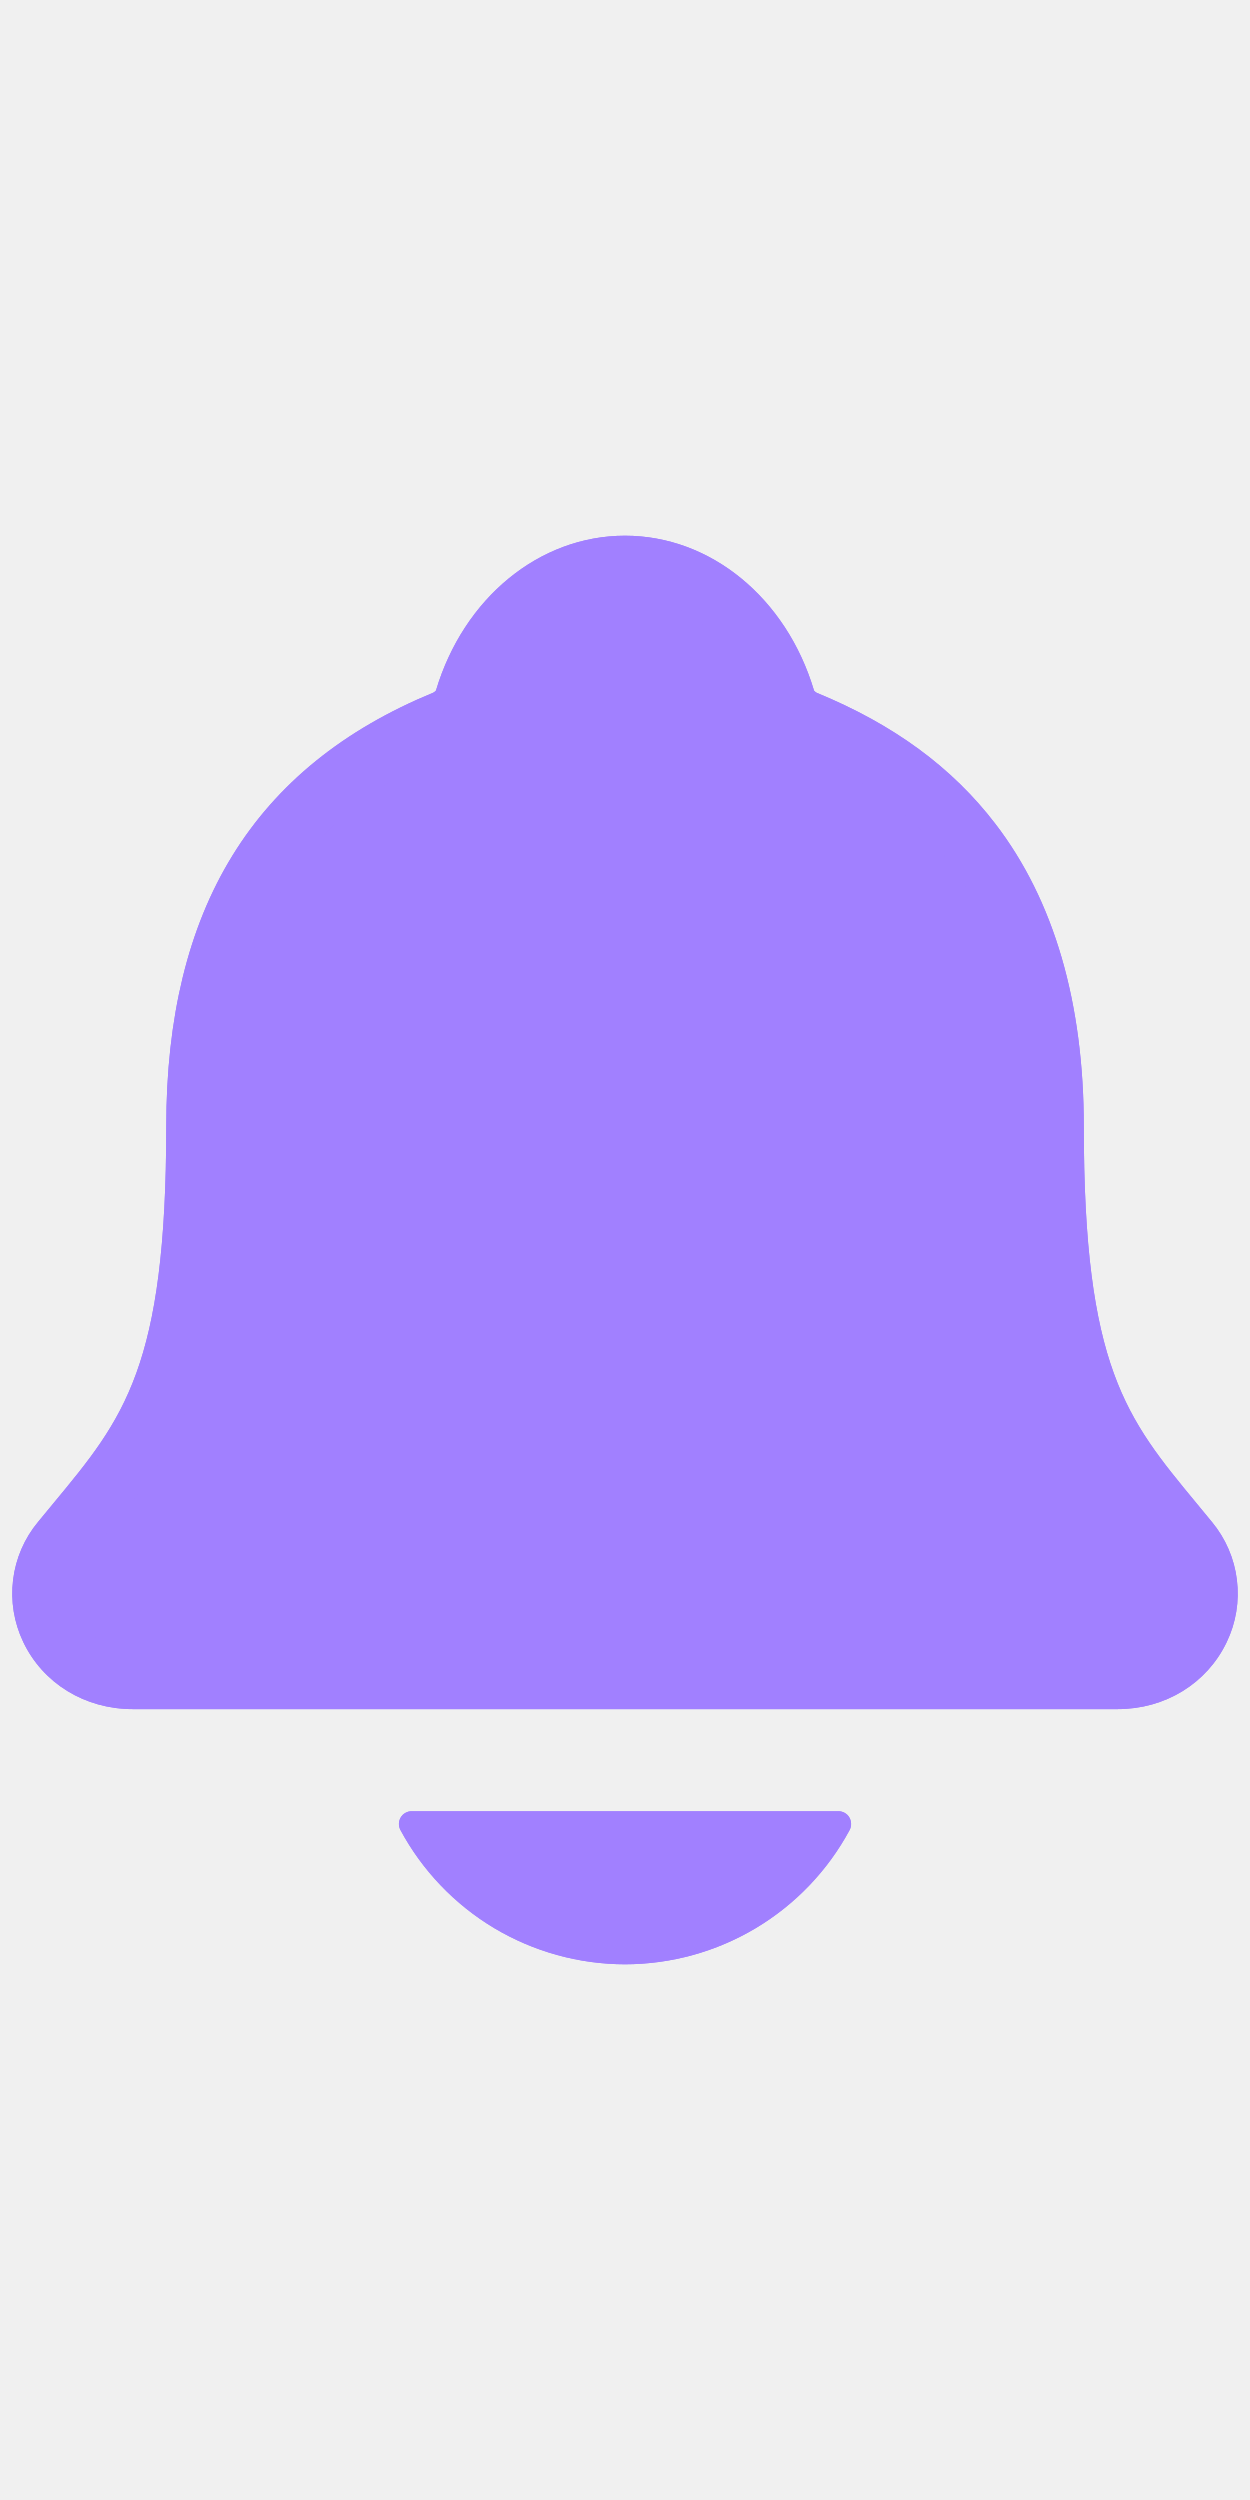
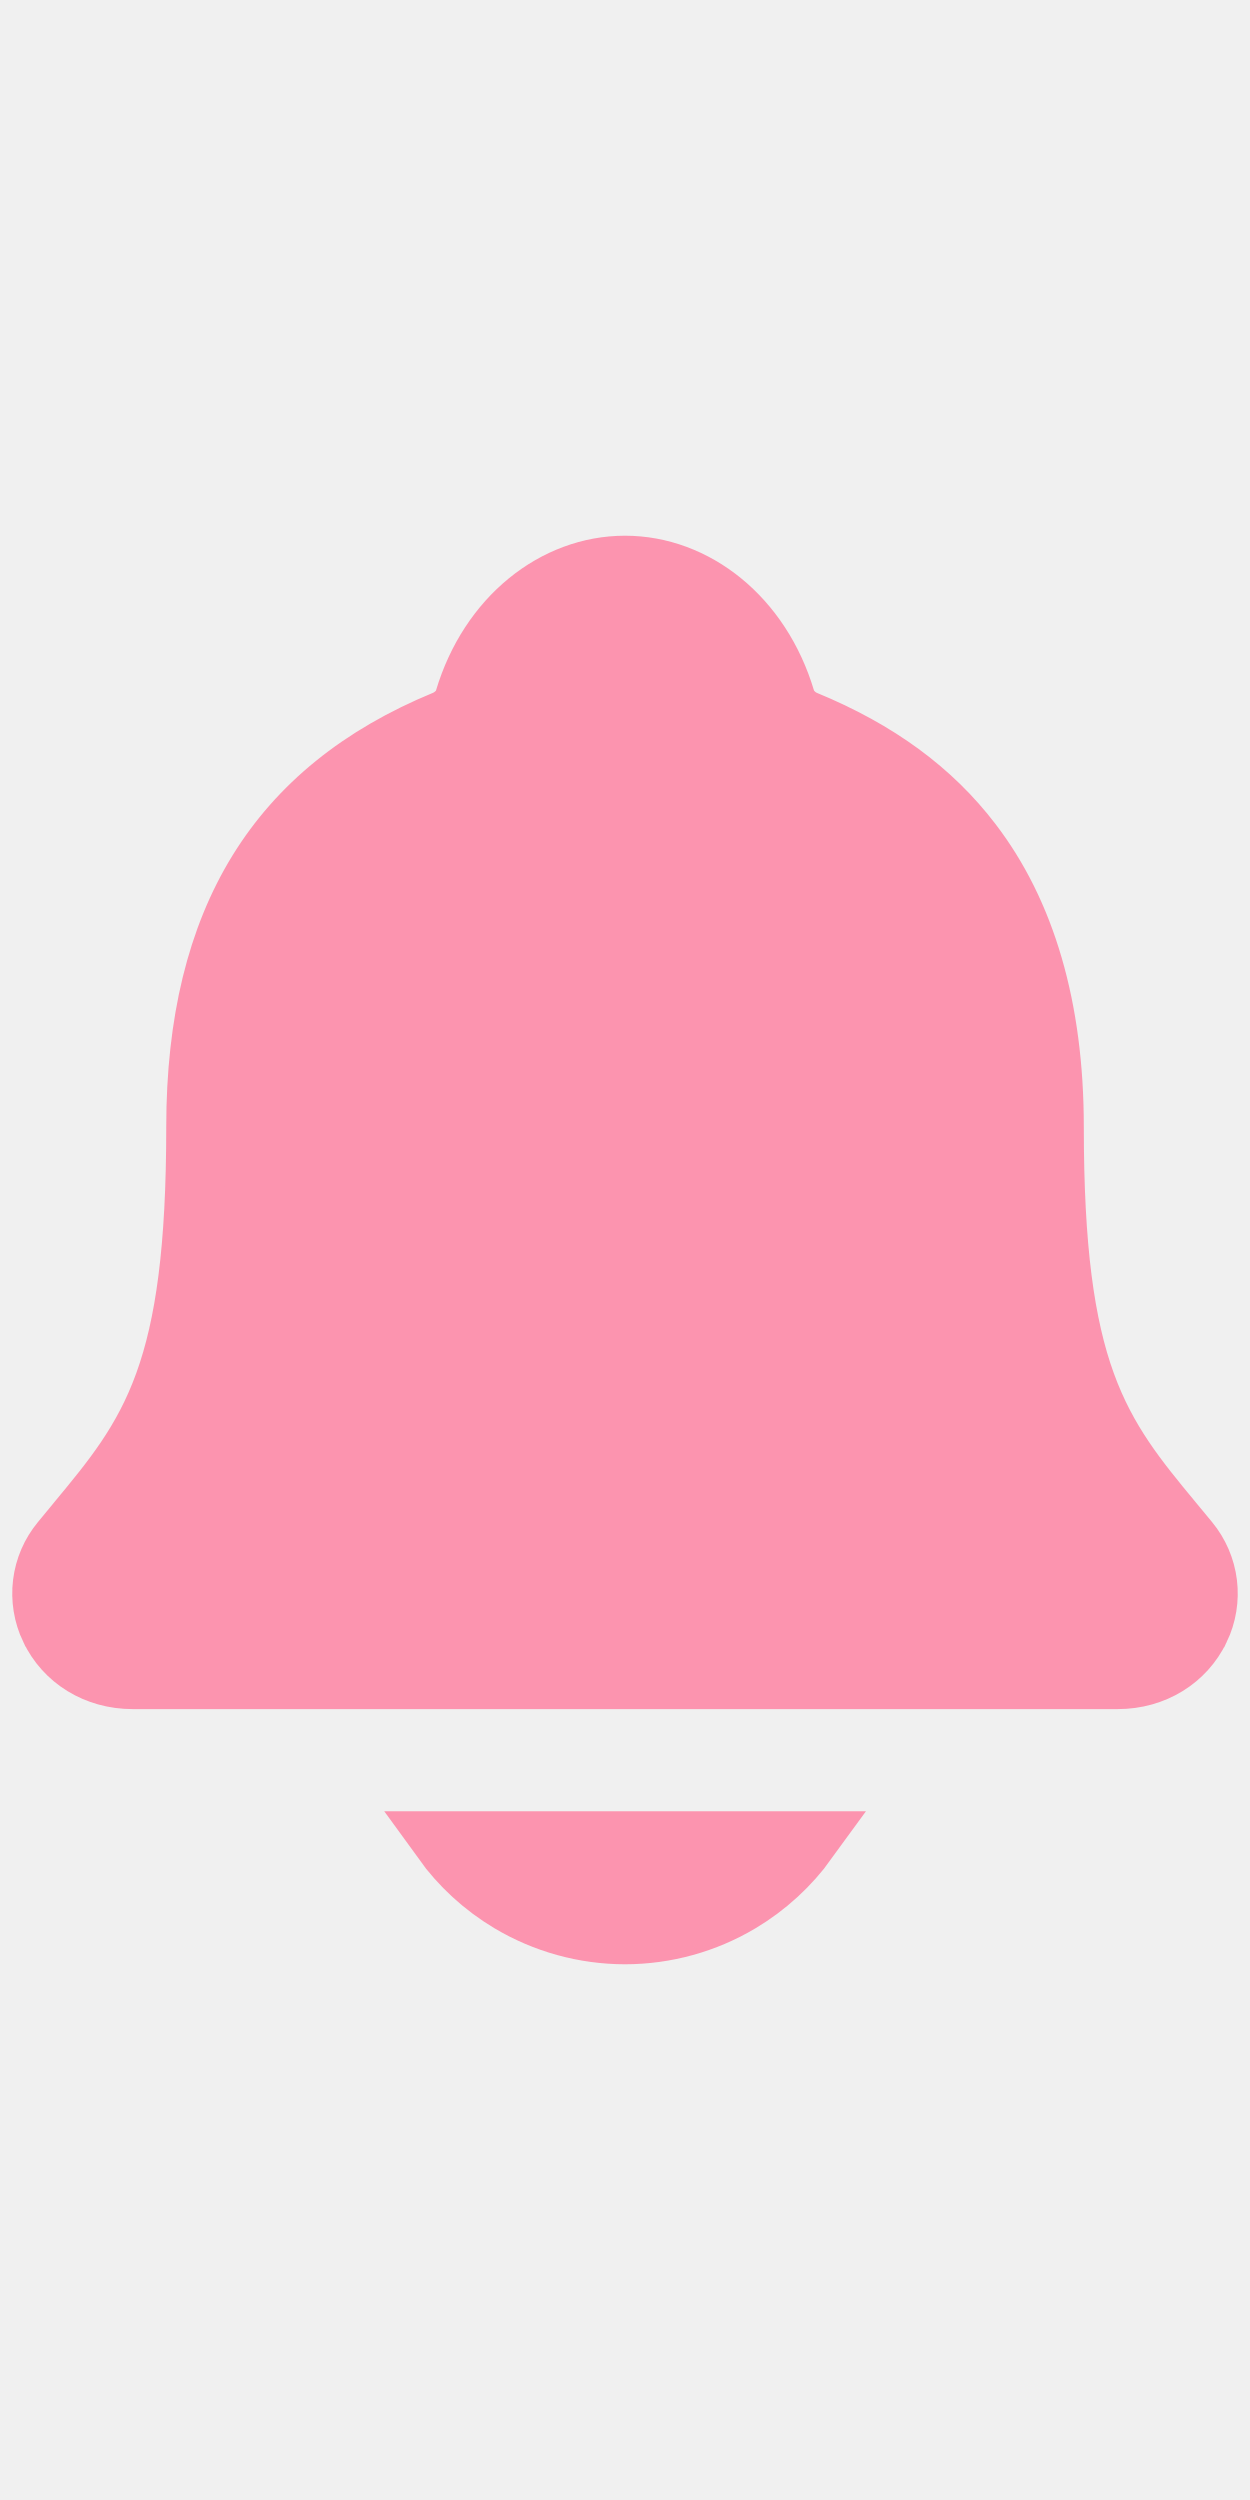
<svg xmlns="http://www.w3.org/2000/svg" width="21" height="42" viewBox="0 0 21 42" fill="none">
-   <mask id="path-1-inside-1_424_13562" fill="white">
-     <path d="M20.361 25.57C20.273 25.463 20.185 25.356 20.1 25.253C18.921 23.827 18.208 22.967 18.208 18.931C18.208 16.842 17.708 15.127 16.723 13.842C15.996 12.892 15.015 12.171 13.72 11.639C13.704 11.63 13.689 11.617 13.676 11.603C13.211 10.044 11.937 9 10.5 9C9.063 9 7.79 10.044 7.324 11.601C7.312 11.615 7.297 11.627 7.281 11.636C4.261 12.88 2.793 15.265 2.793 18.93C2.793 22.967 2.081 23.827 0.901 25.251C0.815 25.354 0.728 25.459 0.639 25.569C0.409 25.846 0.264 26.183 0.22 26.54C0.176 26.897 0.235 27.259 0.39 27.584C0.721 28.28 1.425 28.713 2.229 28.713H18.777C19.577 28.713 20.277 28.281 20.608 27.588C20.765 27.263 20.824 26.9 20.78 26.543C20.737 26.185 20.591 25.848 20.361 25.57ZM10.5 33C11.274 32.999 12.034 32.789 12.698 32.392C13.363 31.994 13.907 31.425 14.274 30.743C14.291 30.71 14.3 30.674 14.298 30.637C14.297 30.6 14.287 30.564 14.268 30.532C14.249 30.5 14.222 30.474 14.19 30.456C14.157 30.438 14.121 30.428 14.084 30.429H6.917C6.88 30.428 6.844 30.438 6.812 30.456C6.779 30.474 6.752 30.5 6.733 30.532C6.714 30.564 6.703 30.6 6.702 30.637C6.701 30.674 6.71 30.71 6.727 30.743C7.094 31.425 7.638 31.994 8.302 32.392C8.967 32.789 9.726 32.999 10.5 33Z" />
-   </mask>
-   <path d="M20.361 25.57C20.273 25.463 20.185 25.356 20.1 25.253C18.921 23.827 18.208 22.967 18.208 18.931C18.208 16.842 17.708 15.127 16.723 13.842C15.996 12.892 15.015 12.171 13.72 11.639C13.704 11.63 13.689 11.617 13.676 11.603C13.211 10.044 11.937 9 10.5 9C9.063 9 7.79 10.044 7.324 11.601C7.312 11.615 7.297 11.627 7.281 11.636C4.261 12.88 2.793 15.265 2.793 18.93C2.793 22.967 2.081 23.827 0.901 25.251C0.815 25.354 0.728 25.459 0.639 25.569C0.409 25.846 0.264 26.183 0.22 26.54C0.176 26.897 0.235 27.259 0.39 27.584C0.721 28.28 1.425 28.713 2.229 28.713H18.777C19.577 28.713 20.277 28.281 20.608 27.588C20.765 27.263 20.824 26.9 20.78 26.543C20.737 26.185 20.591 25.848 20.361 25.57ZM10.5 33C11.274 32.999 12.034 32.789 12.698 32.392C13.363 31.994 13.907 31.425 14.274 30.743C14.291 30.71 14.3 30.674 14.298 30.637C14.297 30.6 14.287 30.564 14.268 30.532C14.249 30.5 14.222 30.474 14.19 30.456C14.157 30.438 14.121 30.428 14.084 30.429H6.917C6.88 30.428 6.844 30.438 6.812 30.456C6.779 30.474 6.752 30.5 6.733 30.532C6.714 30.564 6.703 30.6 6.702 30.637C6.701 30.674 6.71 30.71 6.727 30.743C7.094 31.425 7.638 31.994 8.302 32.392C8.967 32.789 9.726 32.999 10.5 33Z" fill="#A180FF" />
-   <path d="M20.1 25.253L19.329 25.89L19.33 25.891L20.1 25.253ZM16.723 13.842L15.929 14.449L15.929 14.45L16.723 13.842ZM13.72 11.639L13.234 12.513L13.286 12.541L13.34 12.564L13.72 11.639ZM13.676 11.603L12.718 11.889L12.779 12.092L12.917 12.254L13.676 11.603ZM7.324 11.601L8.071 12.267L8.219 12.101L8.282 11.888L7.324 11.601ZM7.281 11.636L7.662 12.561L7.717 12.538L7.769 12.509L7.281 11.636ZM0.901 25.251L1.671 25.889L1.671 25.889L0.901 25.251ZM0.639 25.569L1.409 26.207L1.415 26.2L0.639 25.569ZM0.39 27.584L1.294 27.155L1.292 27.152L0.39 27.584ZM20.608 27.588L19.707 27.155L19.706 27.156L20.608 27.588ZM10.5 33L10.499 34L10.501 34L10.5 33ZM14.274 30.743L15.154 31.217L15.158 31.21L14.274 30.743ZM14.084 30.429V31.429H14.085L14.084 30.429ZM6.917 30.429L6.914 31.429H6.917V30.429ZM6.727 30.743L5.843 31.211L5.846 31.217L6.727 30.743ZM21.131 24.931C21.018 24.796 20.986 24.755 20.869 24.614L19.33 25.891C19.384 25.956 19.527 26.13 19.592 26.209L21.131 24.931ZM20.87 24.615C20.276 23.896 19.911 23.445 19.652 22.73C19.385 21.993 19.208 20.905 19.208 18.931H17.208C17.208 20.992 17.387 22.352 17.772 23.412C18.163 24.491 18.745 25.183 19.329 25.89L20.87 24.615ZM19.208 18.931C19.208 16.686 18.67 14.739 17.517 13.234L15.929 14.45C16.746 15.516 17.208 16.997 17.208 18.931H19.208ZM17.517 13.234C16.666 12.122 15.531 11.302 14.101 10.714L13.34 12.564C14.498 13.04 15.327 13.662 15.929 14.449L17.517 13.234ZM14.206 10.765C14.293 10.813 14.371 10.877 14.436 10.953L12.917 12.254C13.006 12.358 13.114 12.446 13.234 12.513L14.206 10.765ZM14.634 11.317C14.065 9.41 12.453 8 10.5 8V10C11.42 10 12.356 10.678 12.718 11.889L14.634 11.317ZM10.5 8C8.547 8 6.936 9.41 6.366 11.315L8.282 11.888C8.644 10.678 9.58 10 10.5 10V8ZM6.578 10.936C6.639 10.867 6.712 10.809 6.793 10.763L7.769 12.509C7.882 12.446 7.984 12.364 8.071 12.267L6.578 10.936ZM6.9 10.711C5.227 11.4 3.925 12.434 3.053 13.851C2.186 15.259 1.793 16.967 1.793 18.93H3.793C3.793 17.228 4.133 15.911 4.756 14.899C5.373 13.896 6.315 13.115 7.662 12.561L6.9 10.711ZM1.793 18.93C1.793 20.905 1.616 21.993 1.349 22.729C1.09 23.444 0.726 23.895 0.131 24.613L1.671 25.889C2.256 25.183 2.838 24.491 3.229 23.411C3.613 22.352 3.793 20.991 3.793 18.93H1.793ZM0.131 24.613C0.047 24.714 -0.044 24.824 -0.136 24.937L1.415 26.2C1.5 26.095 1.584 25.994 1.671 25.889L0.131 24.613ZM-0.131 24.93C-0.482 25.354 -0.705 25.87 -0.773 26.417L1.212 26.663C1.233 26.495 1.301 26.337 1.409 26.207L-0.131 24.93ZM-0.773 26.417C-0.84 26.964 -0.75 27.519 -0.512 28.016L1.292 27.152C1.219 27 1.192 26.83 1.212 26.663L-0.773 26.417ZM-0.513 28.013C-0.008 29.077 1.06 29.713 2.229 29.713V27.713C1.79 27.713 1.45 27.484 1.294 27.155L-0.513 28.013ZM2.229 29.713H18.777V27.713H2.229V29.713ZM18.777 29.713C19.945 29.713 21.006 29.075 21.511 28.019L19.706 27.156C19.548 27.487 19.209 27.713 18.777 27.713V29.713ZM21.51 28.021C21.749 27.524 21.84 26.969 21.773 26.421L19.788 26.664C19.808 26.832 19.78 27.002 19.707 27.155L21.51 28.021ZM21.773 26.421C21.706 25.874 21.483 25.357 21.132 24.933L19.591 26.208C19.699 26.338 19.767 26.497 19.788 26.664L21.773 26.421ZM10.501 34C11.456 33.999 12.392 33.74 13.211 33.25L12.185 31.534C11.675 31.838 11.093 32 10.499 32L10.501 34ZM13.211 33.25C14.031 32.76 14.702 32.057 15.154 31.217L13.393 30.269C13.112 30.792 12.694 31.229 12.185 31.534L13.211 33.25ZM15.158 31.21C15.256 31.025 15.304 30.818 15.298 30.609L13.299 30.665C13.295 30.529 13.326 30.395 13.39 30.276L15.158 31.21ZM15.298 30.609C15.292 30.399 15.232 30.195 15.124 30.016L13.411 31.049C13.341 30.933 13.303 30.8 13.299 30.665L15.298 30.609ZM15.124 30.016C15.016 29.836 14.863 29.688 14.681 29.585L13.698 31.327C13.58 31.261 13.481 31.165 13.411 31.049L15.124 30.016ZM14.681 29.585C14.498 29.482 14.292 29.428 14.083 29.429L14.085 31.429C13.95 31.429 13.816 31.394 13.698 31.327L14.681 29.585ZM14.084 29.429H6.917V31.429H14.084V29.429ZM6.921 29.429C6.711 29.428 6.505 29.481 6.322 29.584L7.301 31.328C7.183 31.394 7.049 31.429 6.914 31.429L6.921 29.429ZM6.322 29.584C6.139 29.687 5.986 29.835 5.877 30.015L7.589 31.049C7.519 31.166 7.42 31.262 7.301 31.328L6.322 29.584ZM5.877 30.015C5.769 30.194 5.709 30.398 5.703 30.608L7.702 30.665C7.698 30.801 7.659 30.933 7.589 31.049L5.877 30.015ZM5.703 30.608C5.697 30.818 5.745 31.025 5.843 31.21L7.611 30.276C7.674 30.395 7.706 30.53 7.702 30.665L5.703 30.608ZM5.846 31.217C6.299 32.057 6.97 32.76 7.789 33.25L8.816 31.534C8.306 31.229 7.889 30.792 7.608 30.269L5.846 31.217ZM7.789 33.25C8.608 33.74 9.545 33.999 10.499 34L10.501 32C9.907 31.999 9.325 31.838 8.816 31.534L7.789 33.25Z" fill="#A180FF" mask="url(#path-1-inside-1_424_13562)" />
+   <path d="M19.714 25.571L19.715 25.572C19.748 25.611 19.791 25.664 19.835 25.717C19.884 25.778 19.936 25.84 19.977 25.889C20.145 26.093 20.252 26.341 20.284 26.604C20.316 26.866 20.272 27.133 20.158 27.371L20.157 27.372C19.913 27.884 19.393 28.213 18.777 28.213H2.229C1.608 28.213 1.085 27.882 0.842 27.369L0.841 27.368C0.727 27.13 0.684 26.863 0.716 26.601C0.748 26.339 0.855 26.091 1.024 25.888L1.024 25.888L1.027 25.884C1.103 25.79 1.179 25.7 1.254 25.609L1.286 25.57L1.286 25.57L1.302 25.55C1.883 24.849 2.404 24.221 2.759 23.241C3.114 22.262 3.293 20.97 3.293 18.93C3.293 17.163 3.647 15.748 4.33 14.637C5.011 13.531 6.043 12.687 7.471 12.099L7.499 12.087L7.525 12.073C7.59 12.037 7.648 11.99 7.698 11.934L7.772 11.851L7.803 11.745C8.217 10.361 9.322 9.5 10.5 9.5C11.679 9.5 12.784 10.361 13.197 11.746L13.228 11.848L13.297 11.928C13.348 11.988 13.409 12.038 13.477 12.076L13.503 12.09L13.53 12.101C14.757 12.606 15.662 13.277 16.326 14.146L16.326 14.146C17.227 15.322 17.708 16.919 17.708 18.931C17.708 20.971 17.887 22.262 18.242 23.241C18.597 24.219 19.116 24.848 19.696 25.549L19.714 25.571ZM12.441 31.963C11.855 32.314 11.184 32.499 10.5 32.5C9.816 32.499 9.146 32.314 8.559 31.963C8.115 31.697 7.732 31.345 7.432 30.929H13.569C13.268 31.345 12.885 31.697 12.441 31.963ZM14.084 30.929C14.084 30.929 14.084 30.929 14.084 30.929H14.084Z" fill="#FC94AF" stroke="#FC94AF" />
</svg>
